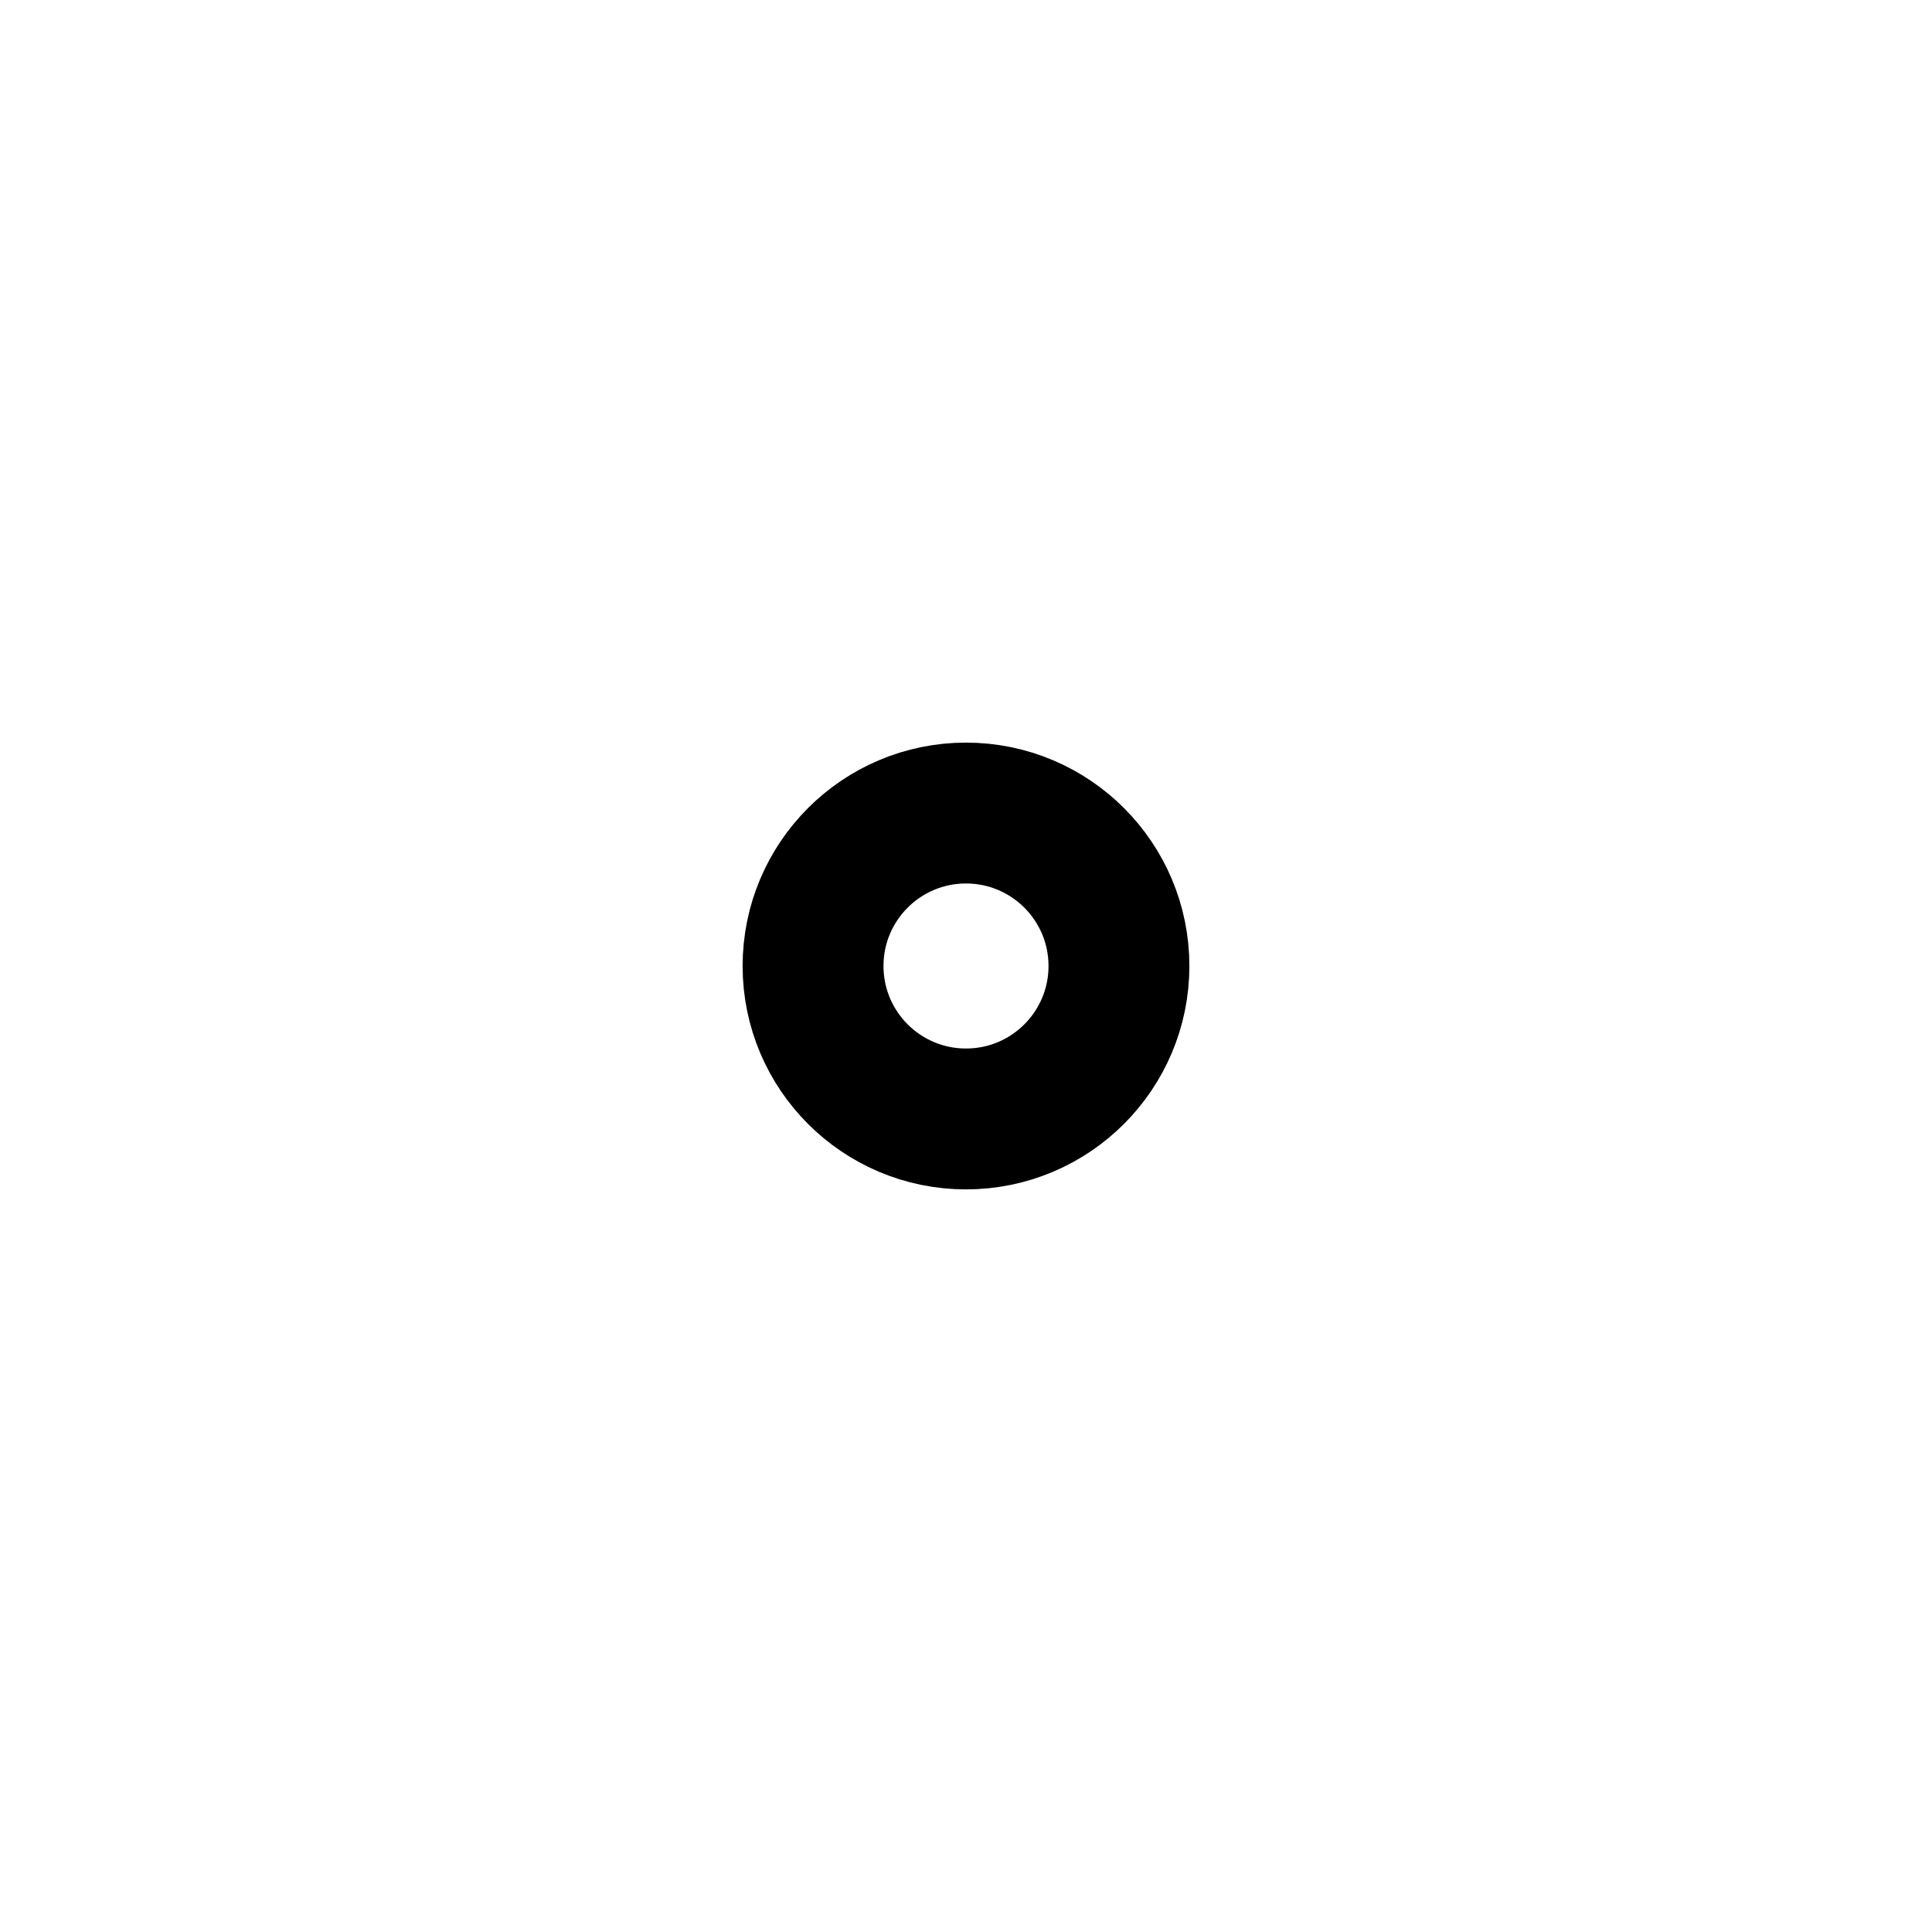
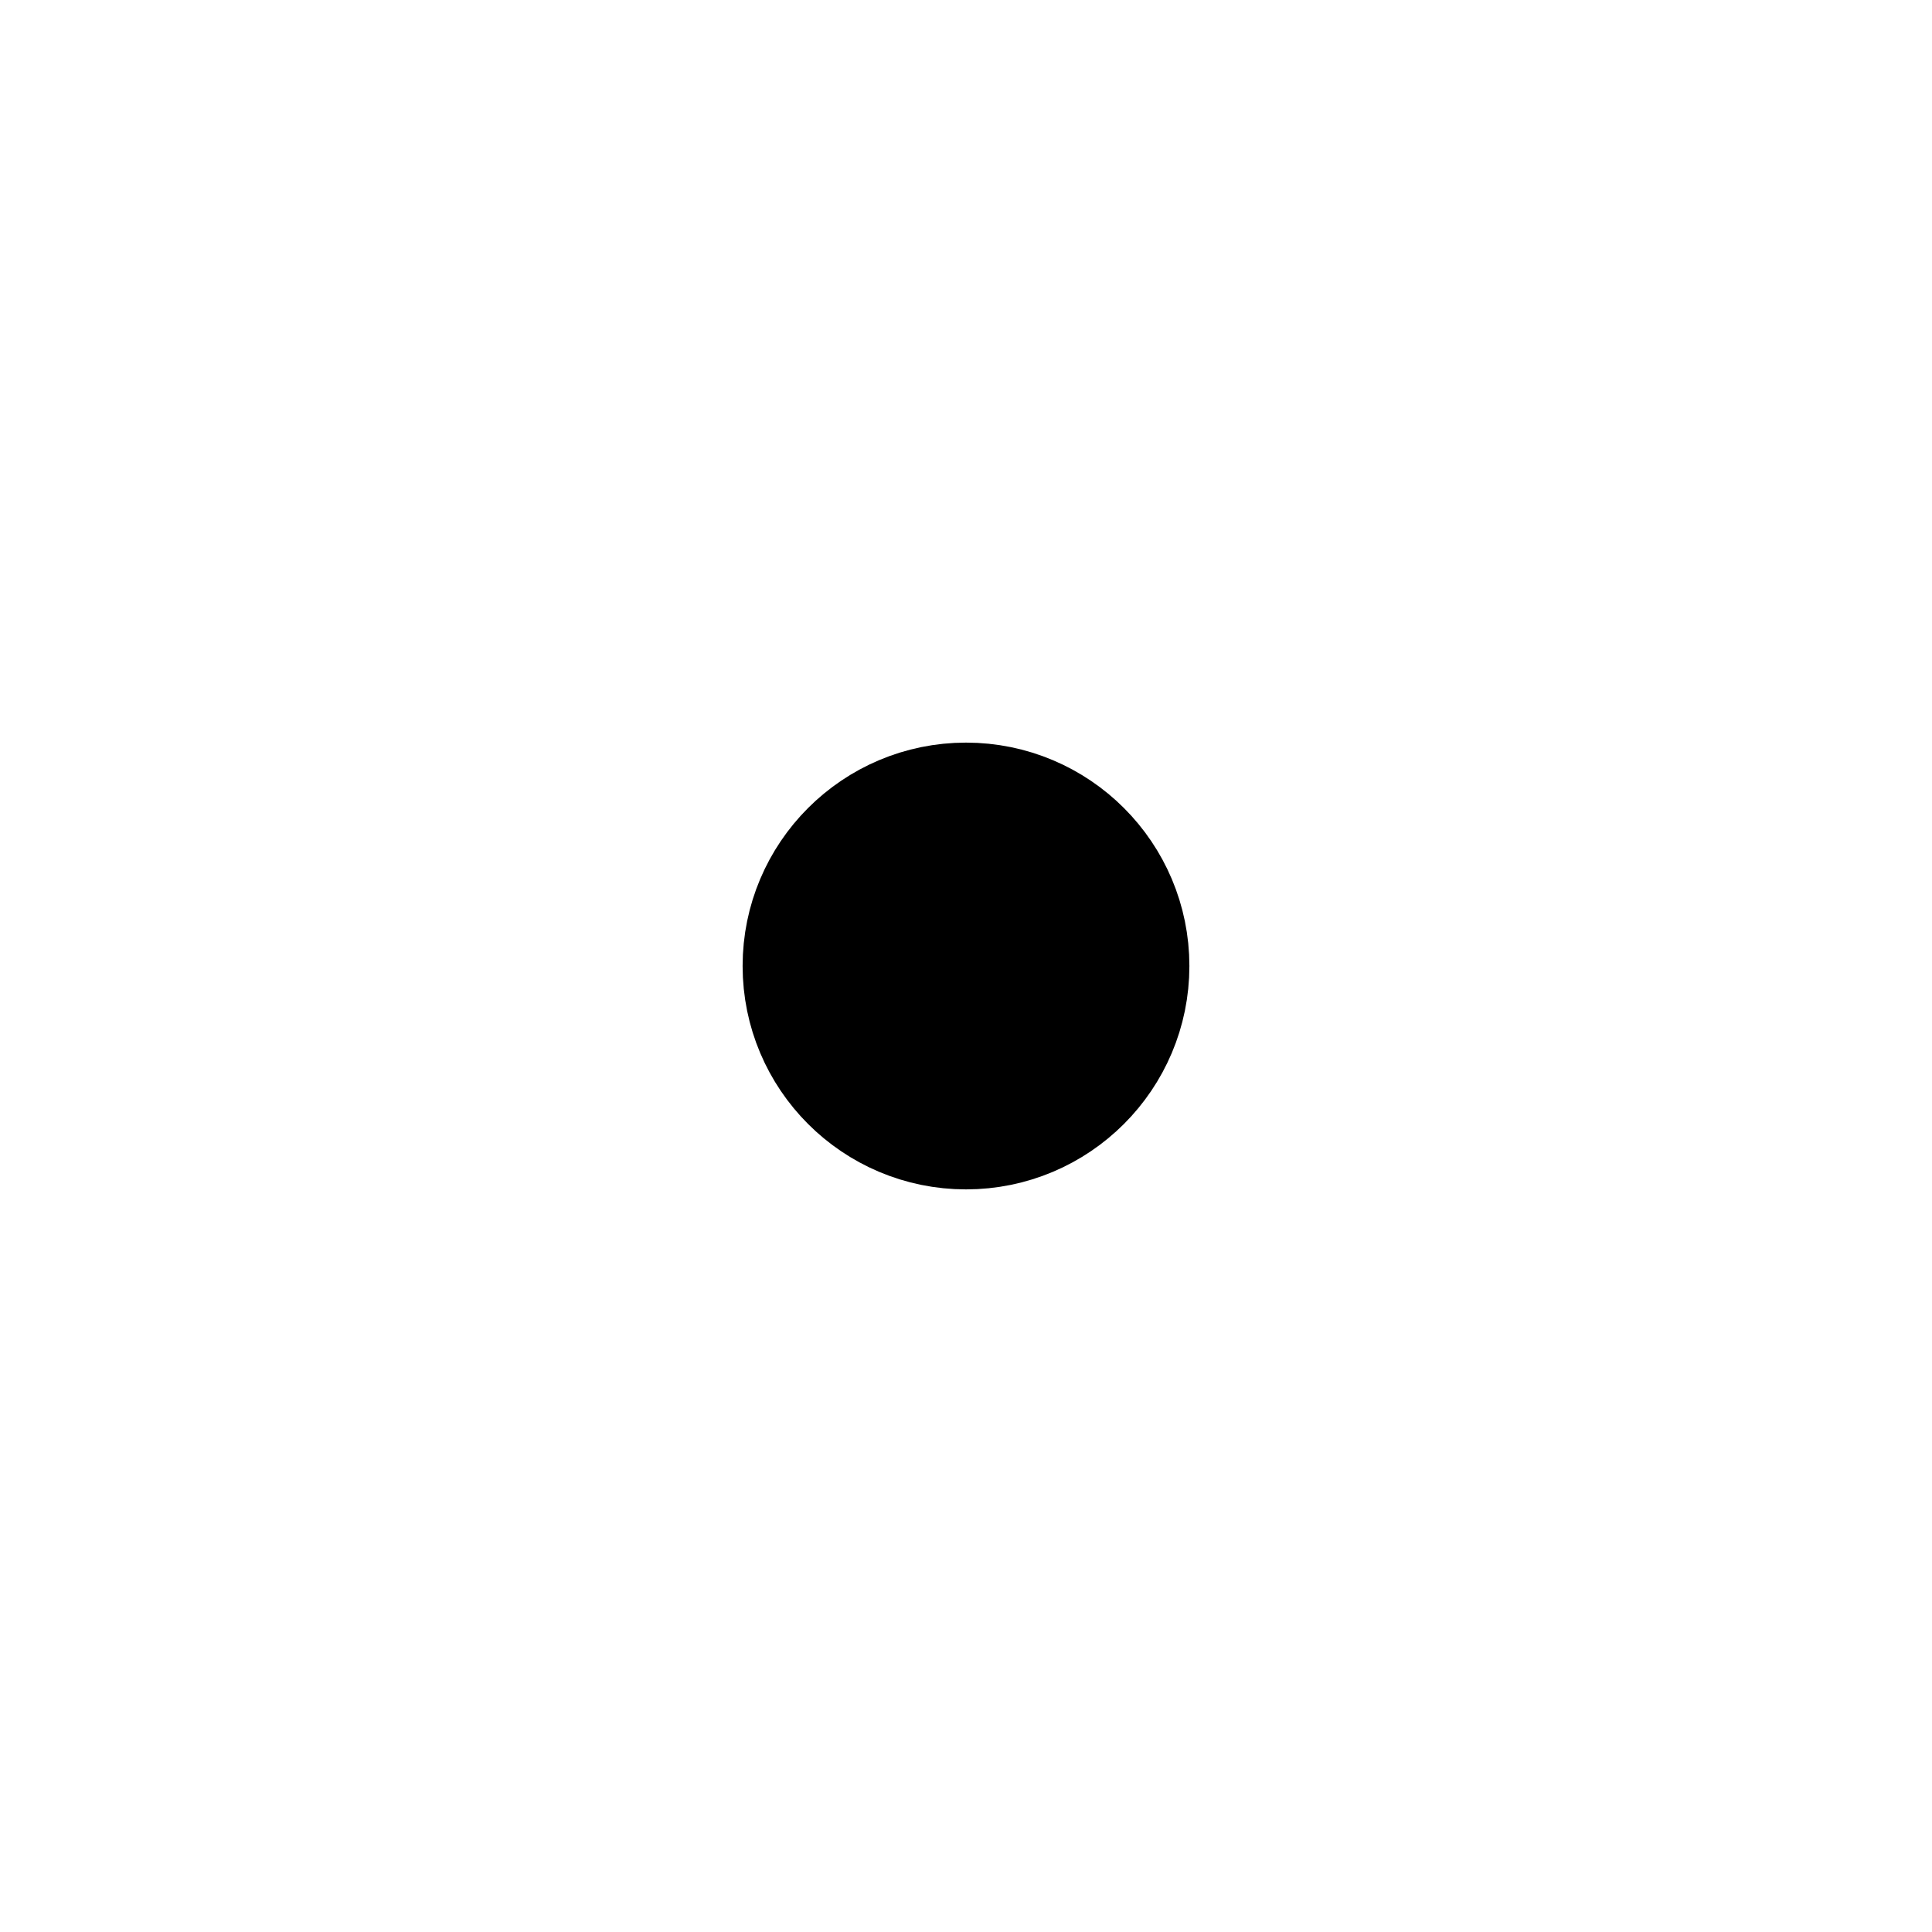
<svg xmlns="http://www.w3.org/2000/svg" viewBox="0 0 24 24" stroke="currentColor" stroke-width="1.75" stroke-linecap="round" stroke-linejoin="round" fill="none">
-   <circle cx="12" cy="12" r="1.9" class="taytto" />
+   <circle cx="12" cy="12" r="1.9" class="taytto" fill="currentColor" />
</svg>
